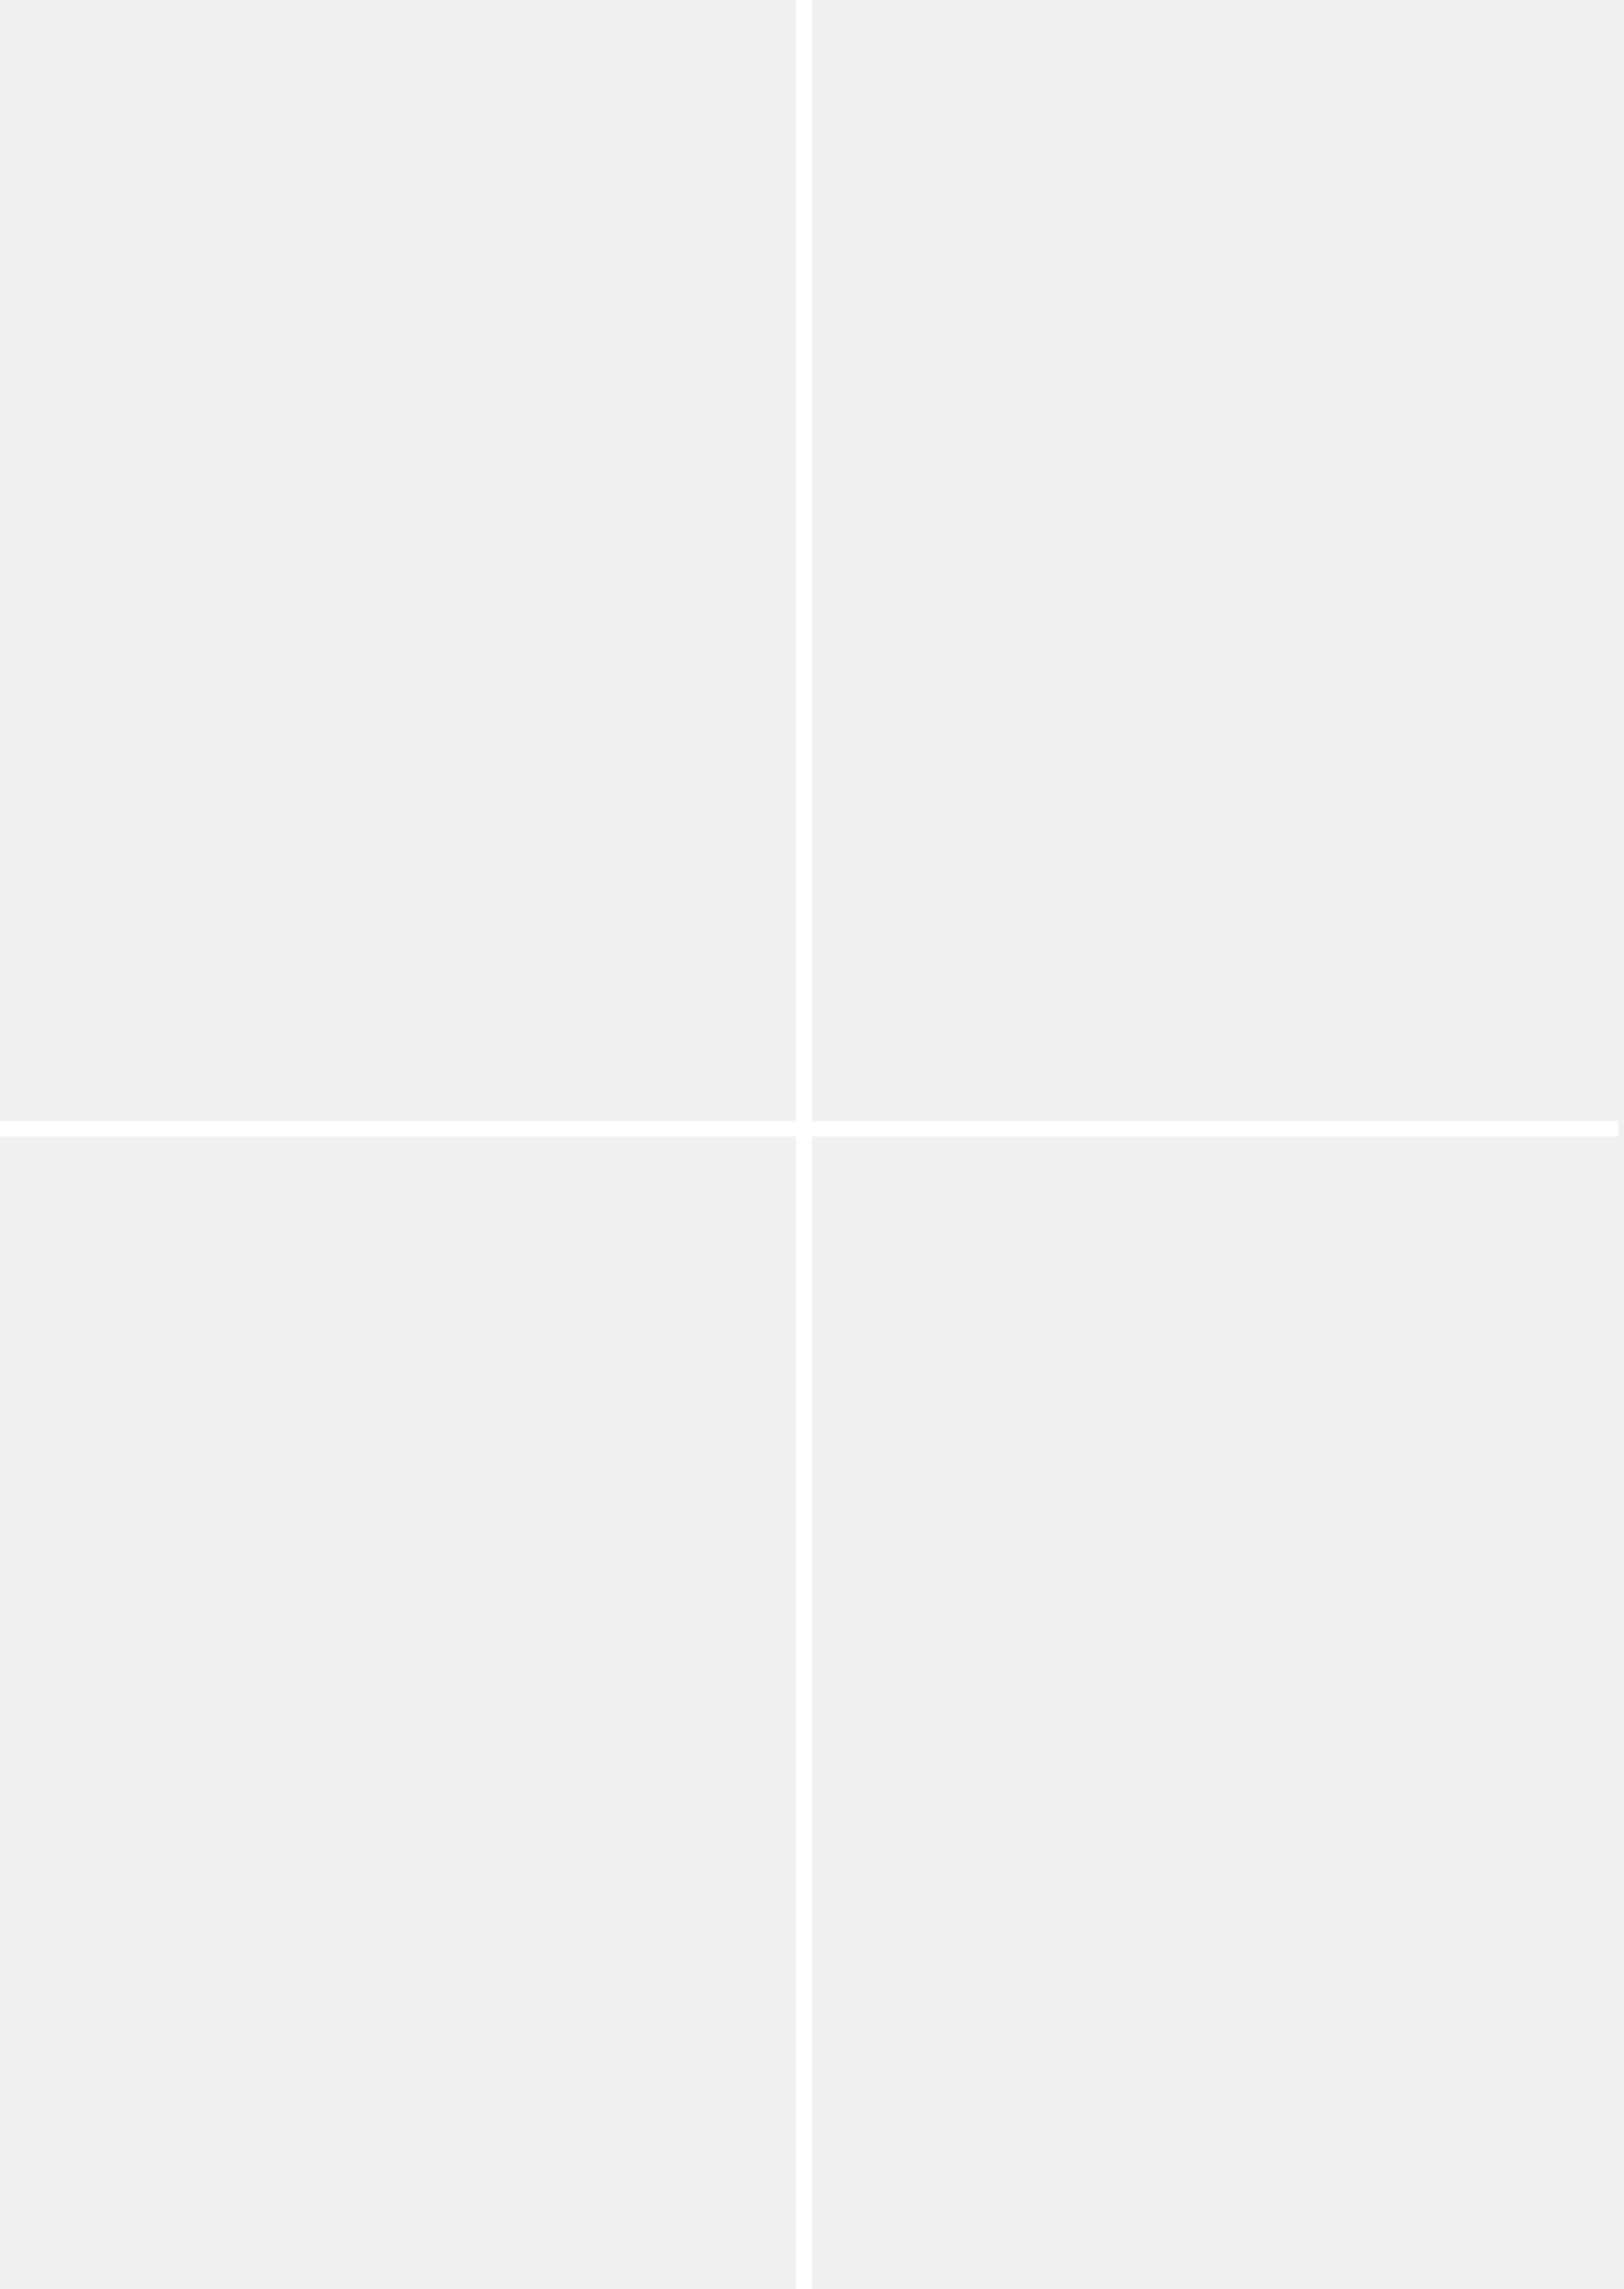
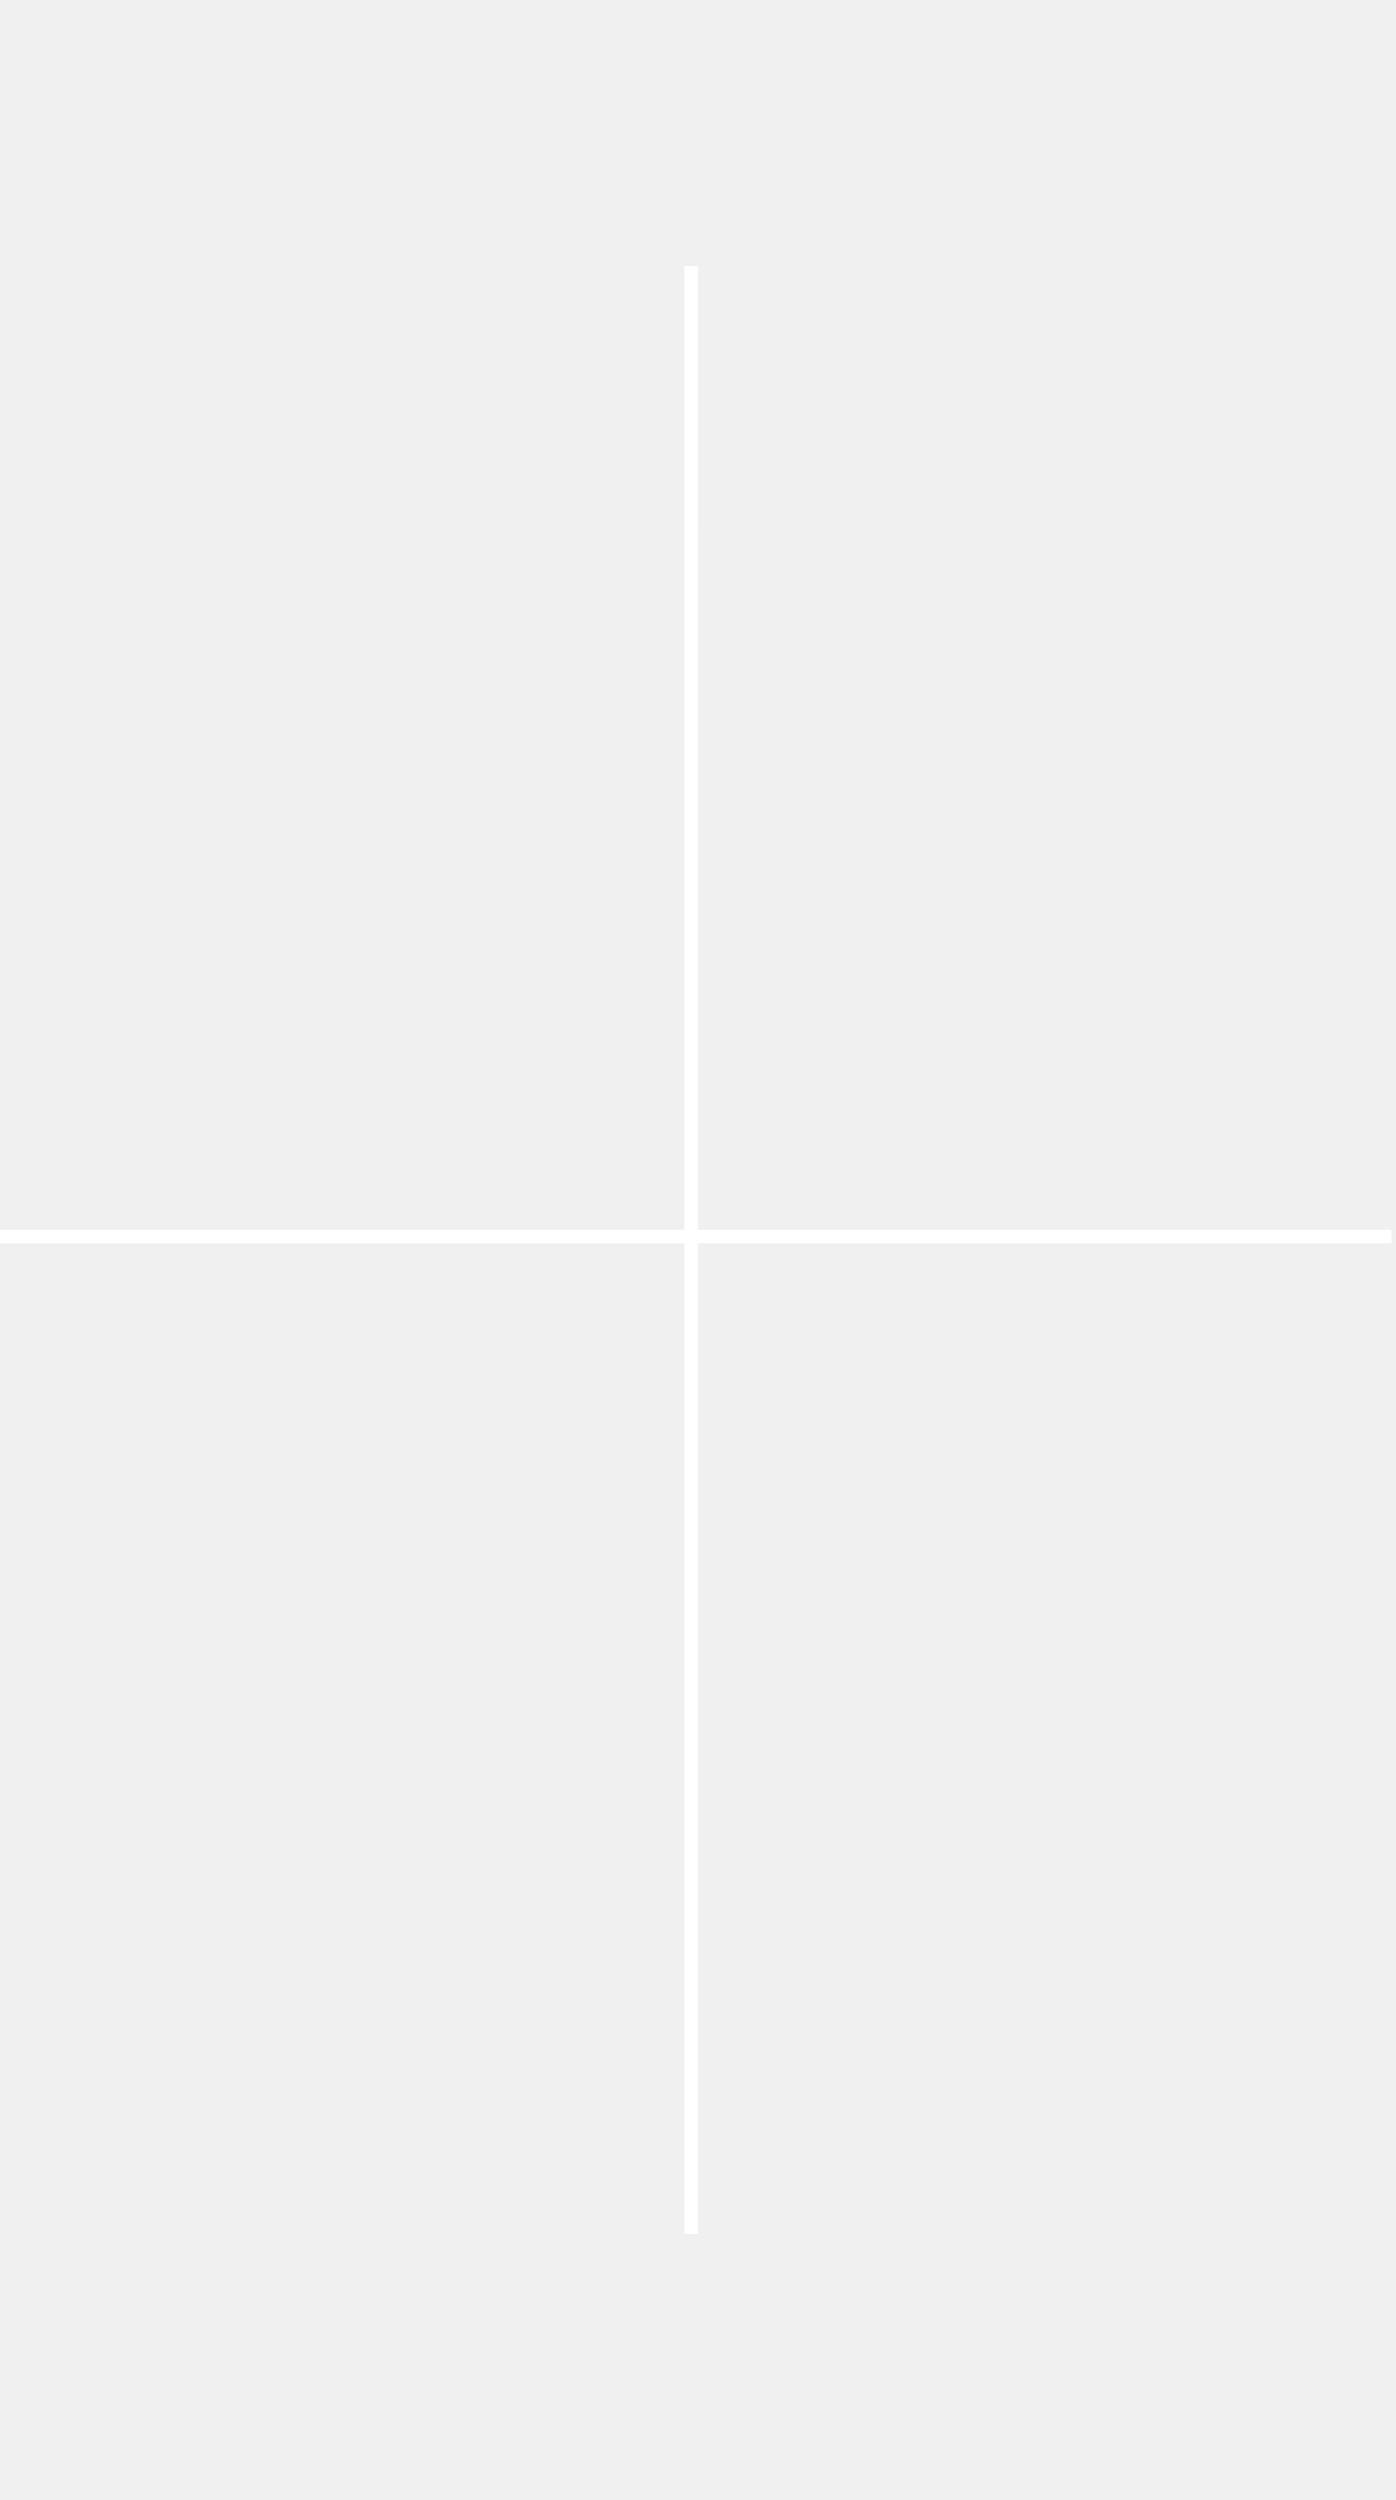
- <svg xmlns="http://www.w3.org/2000/svg" width="310" height="437" viewBox="0 0 310 437" fill="none">
+ <svg xmlns="http://www.w3.org/2000/svg" width="335" height="600" viewBox="0 0 310 437" fill="none">
  <line y1="215.5" x2="309.026" y2="215.5" stroke="white" stroke-width="3" />
  <line x1="153.5" y1="437" x2="153.513" y2="-4.44146e-05" stroke="white" stroke-width="3" />
</svg>
